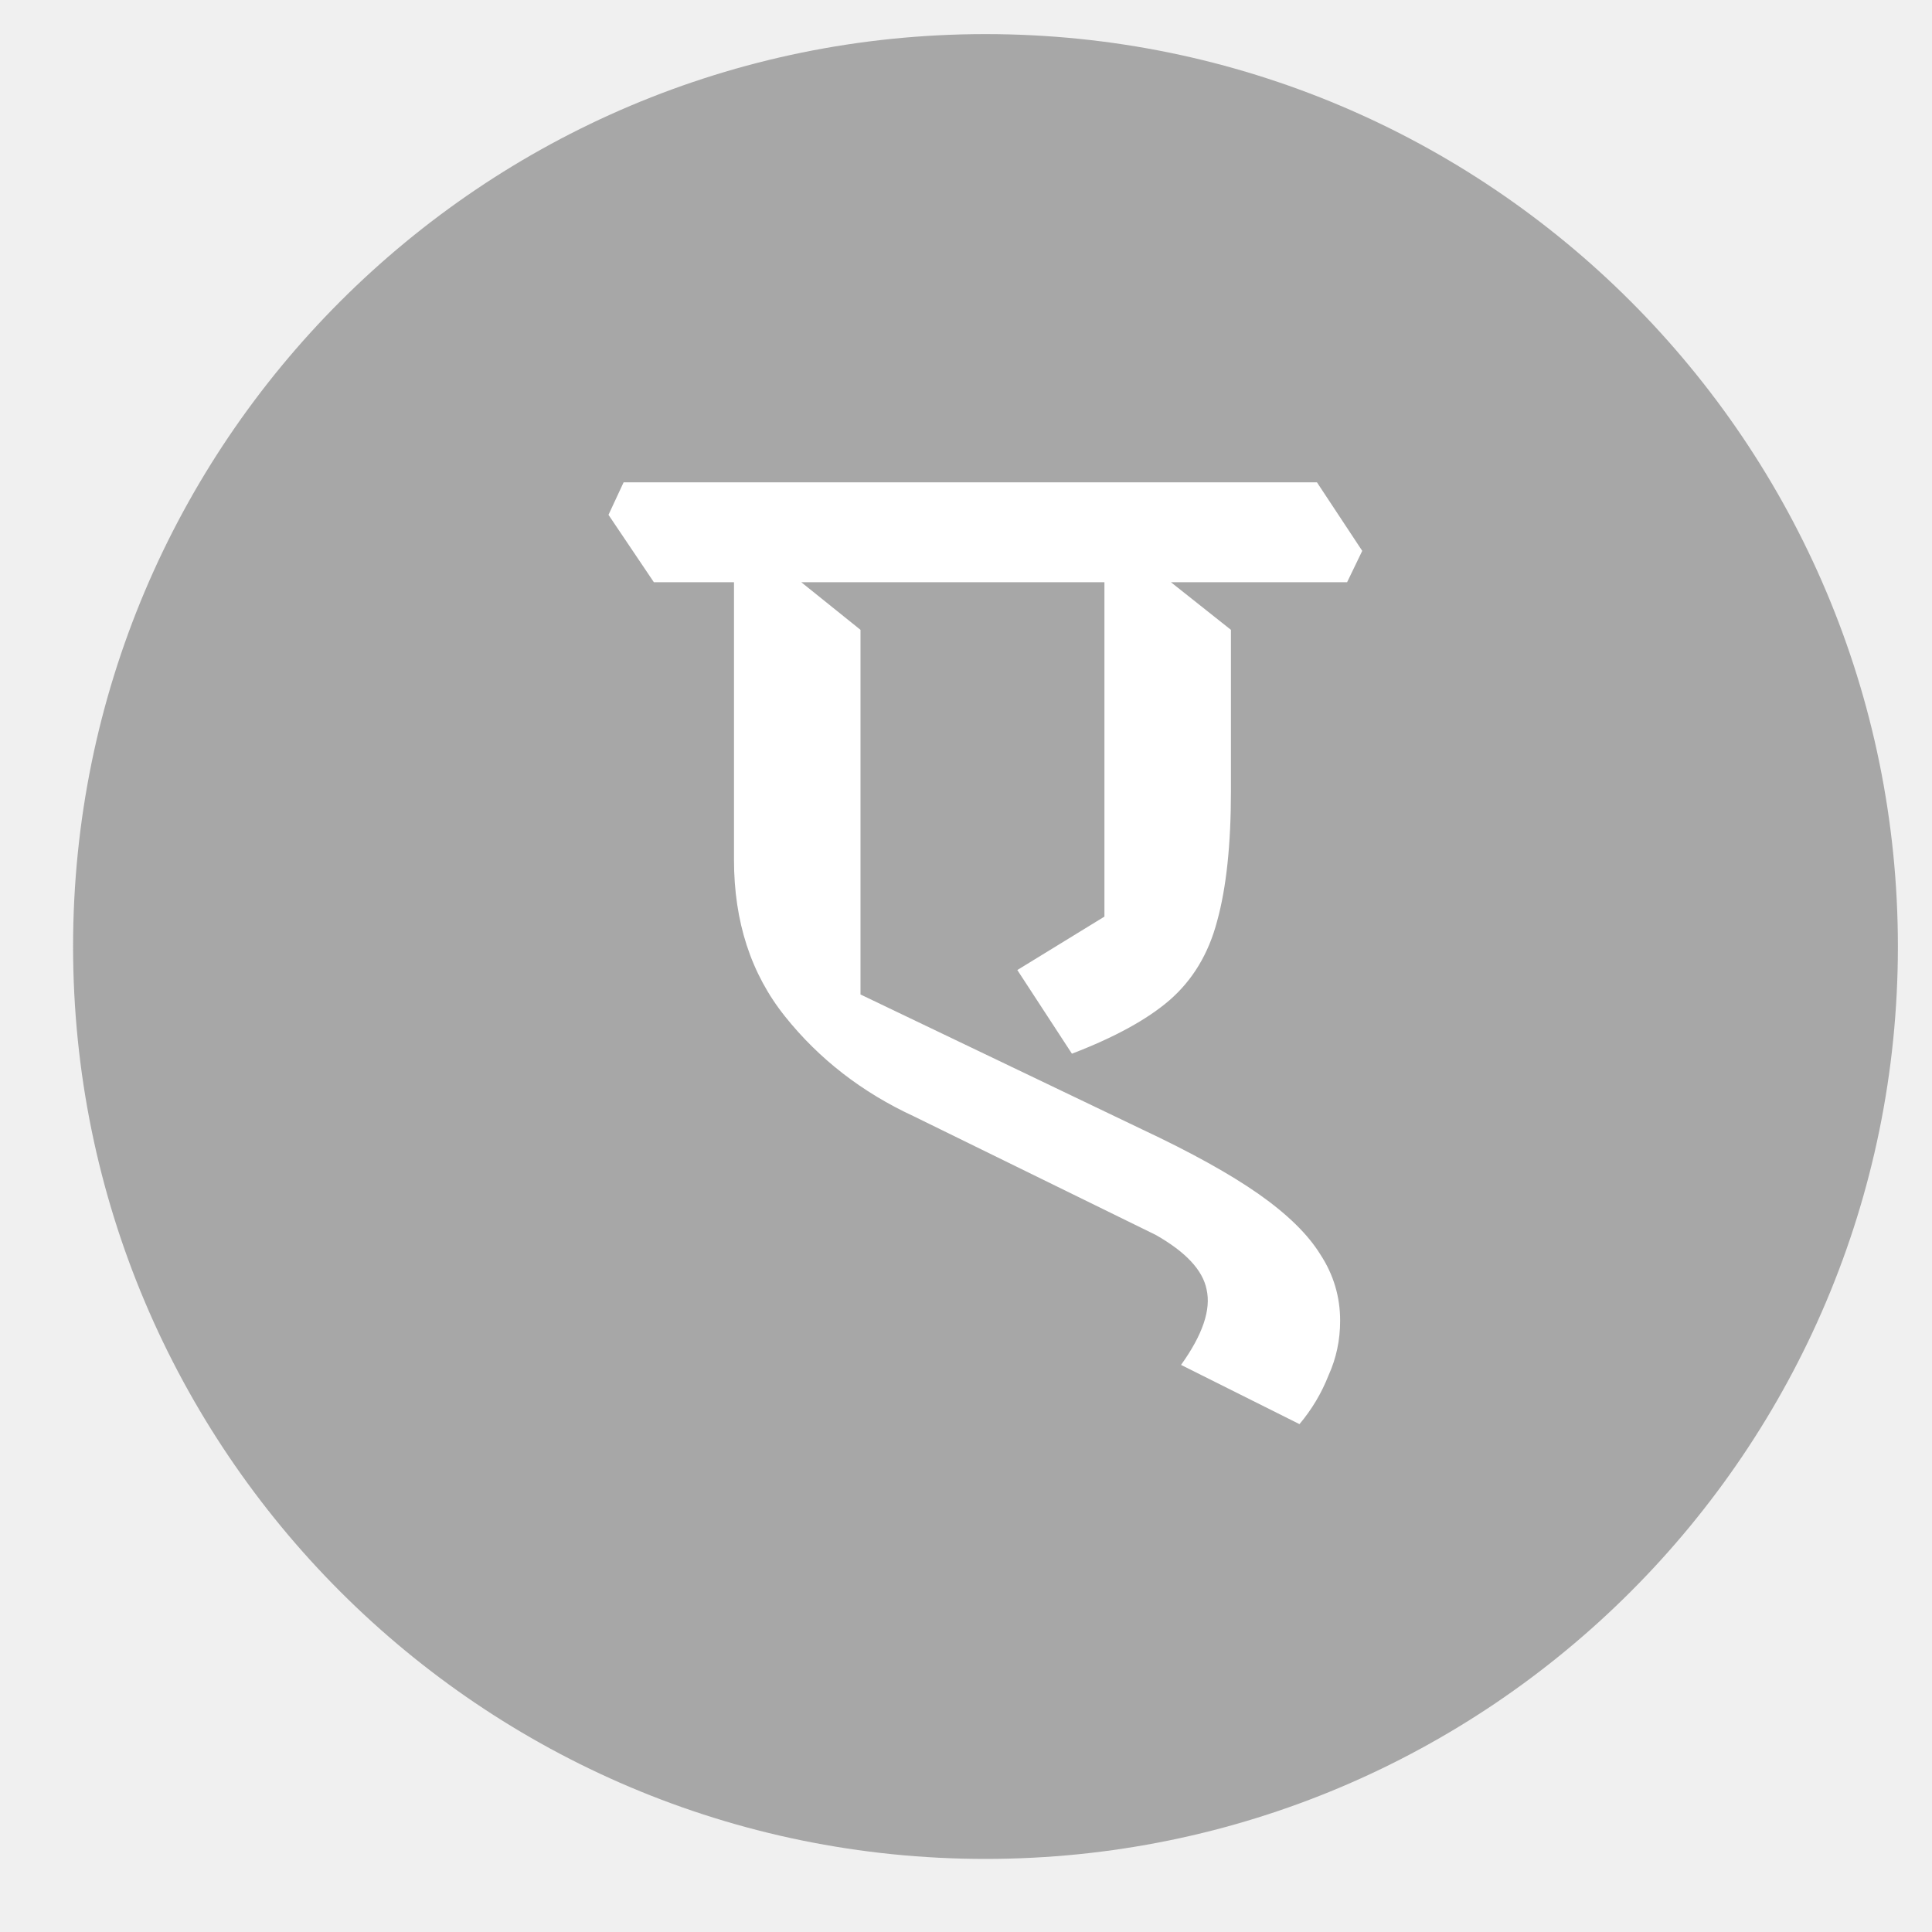
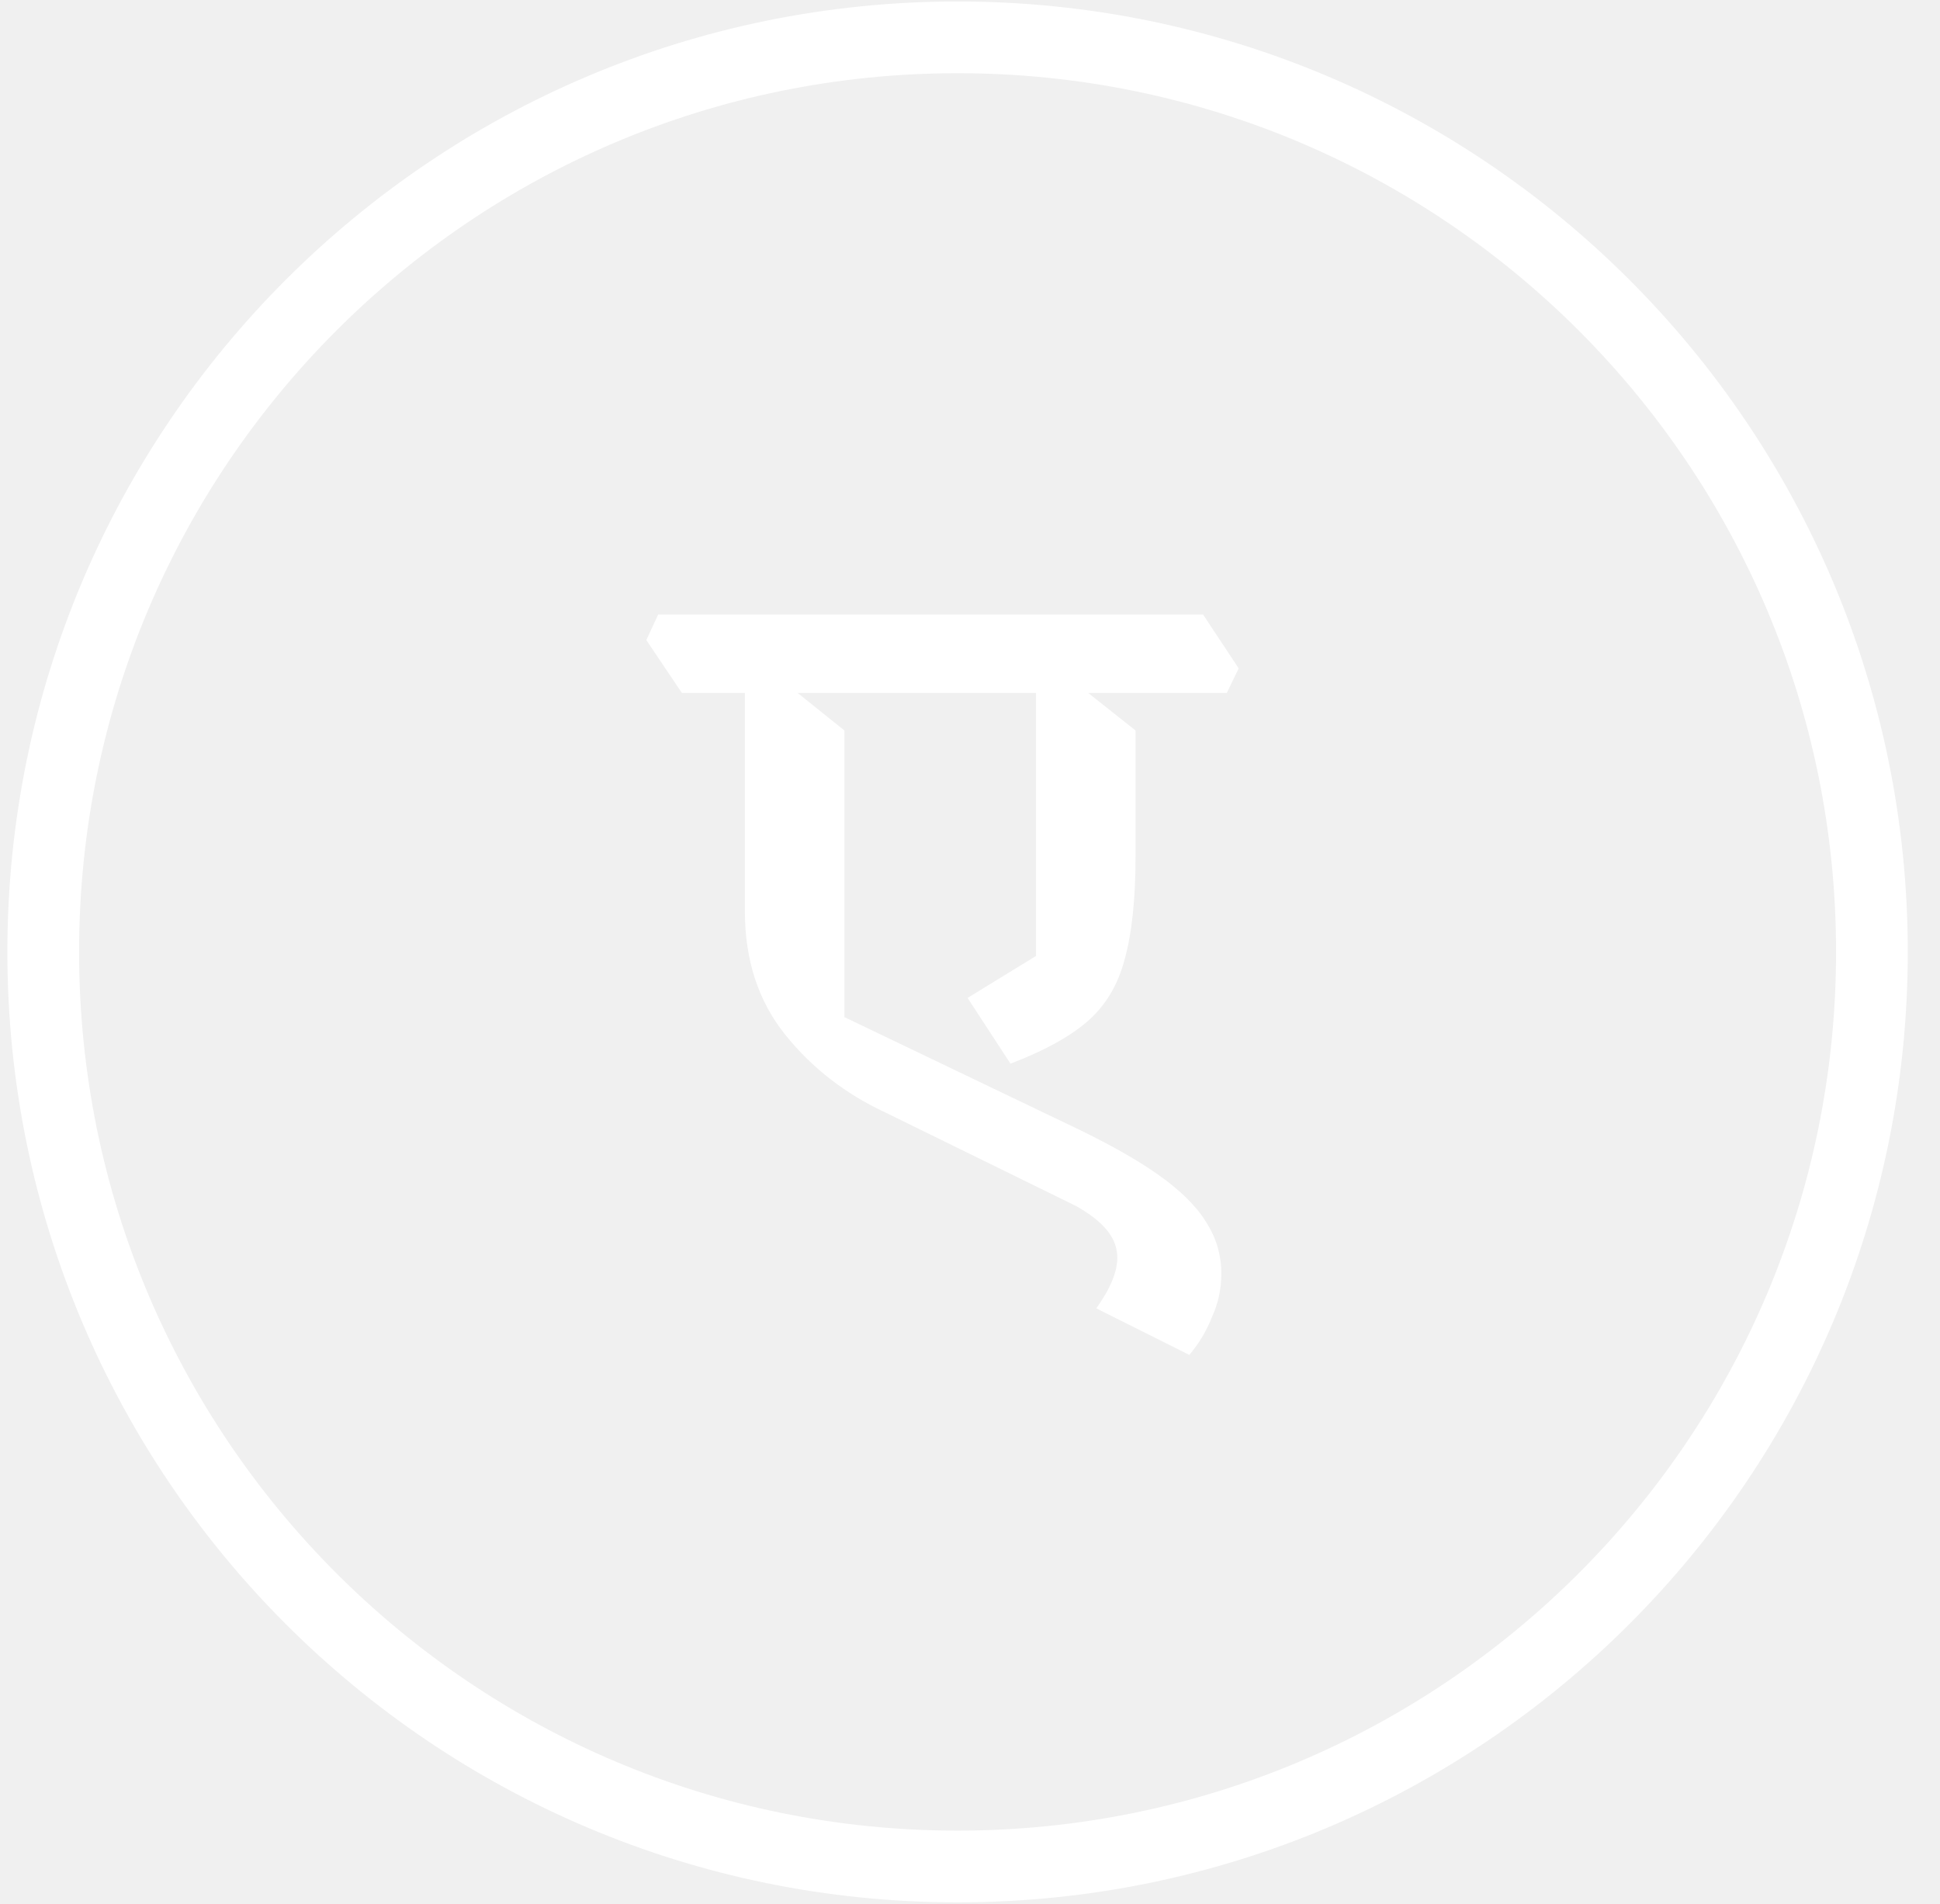
- <svg xmlns="http://www.w3.org/2000/svg" width="23" height="23" viewBox="0 0 23 23" fill="none">
-   <rect x="0.87" y="0.406" width="21.724" height="21.724" rx="10.862" fill="#3A3A3A" fill-opacity="0.4" />
-   <path d="M15.47 16.954L14.06 16.249C14.318 15.889 14.419 15.59 14.364 15.35C14.318 15.12 14.115 14.903 13.756 14.7L10.88 13.29C10.263 13.005 9.751 12.608 9.346 12.101C8.94 11.594 8.738 10.972 8.738 10.235V6.461L9.194 6.654L10.244 7.498V11.839L13.59 13.442C14.18 13.719 14.645 13.977 14.986 14.216C15.327 14.456 15.572 14.696 15.719 14.935C15.876 15.175 15.954 15.438 15.954 15.723C15.954 15.954 15.908 16.17 15.816 16.373C15.733 16.585 15.617 16.779 15.47 16.954ZM12.761 12.544L12.111 11.548L13.148 10.912V6.461L13.59 6.654L14.654 7.498V9.419C14.654 10.055 14.599 10.571 14.489 10.968C14.387 11.355 14.198 11.668 13.922 11.908C13.655 12.138 13.267 12.35 12.761 12.544ZM7.784 6.931L7.244 6.129L7.424 5.742H15.678L16.217 6.558L16.037 6.931H7.784Z" fill="white" />
+ <svg xmlns="http://www.w3.org/2000/svg" width="53" height="52" viewBox="0 0 53 52" fill="none">
+   <rect x="1.181" y="1.02" width="49.959" height="49.959" rx="24.98" stroke="white" stroke-width="1.959" />
+   <path d="M32.493 37.006L29.95 35.734C30.415 35.086 30.598 34.545 30.498 34.113C30.415 33.698 30.049 33.307 29.401 32.941L24.215 30.398C23.101 29.883 22.179 29.168 21.447 28.254C20.716 27.34 20.35 26.218 20.35 24.888V18.081L21.173 18.43L23.068 19.951V27.78L29.102 30.672C30.166 31.171 31.005 31.637 31.62 32.069C32.235 32.501 32.676 32.933 32.942 33.365C33.224 33.797 33.366 34.271 33.366 34.787C33.366 35.202 33.283 35.593 33.116 35.959C32.967 36.341 32.759 36.69 32.493 37.006ZM27.606 29.052L26.434 27.256L28.304 26.11V18.081L29.102 18.43L31.022 19.951V23.417C31.022 24.564 30.922 25.494 30.723 26.209C30.54 26.907 30.199 27.473 29.7 27.905C29.218 28.32 28.52 28.703 27.606 29.052ZM18.63 18.928L17.657 17.482L17.981 16.784H32.867L33.84 18.255L33.515 18.928H18.63Z" fill="white" />
</svg>
